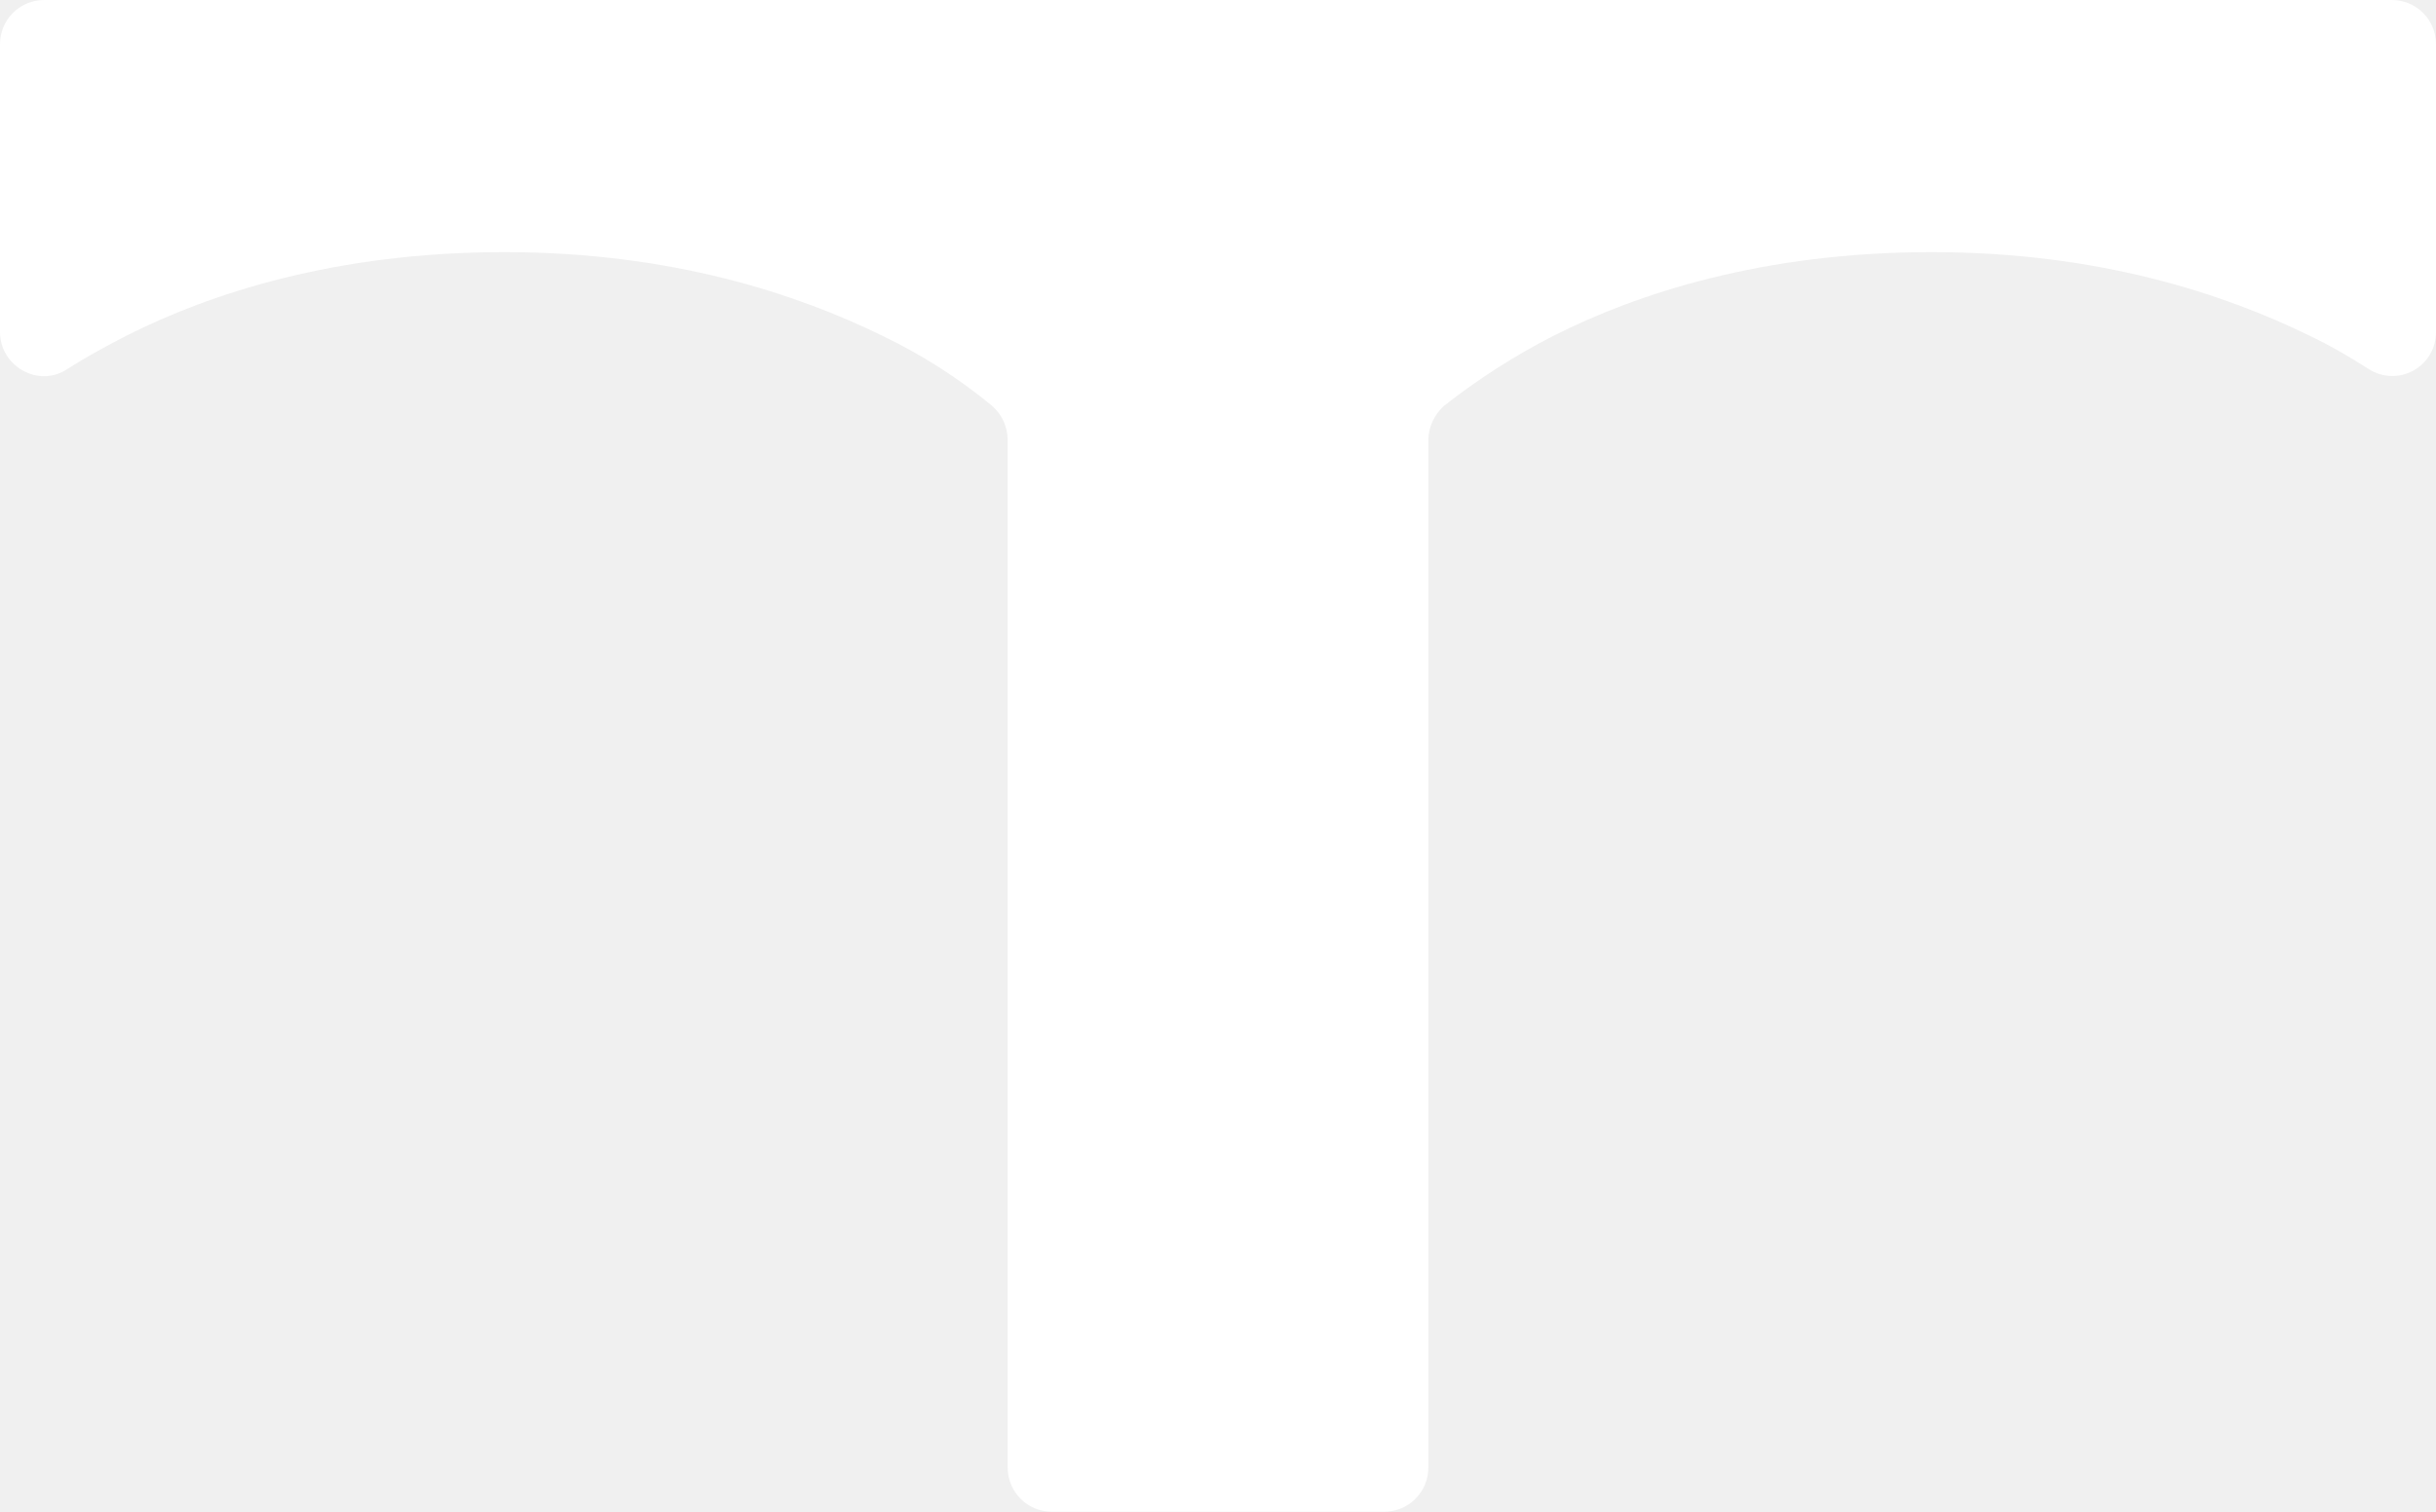
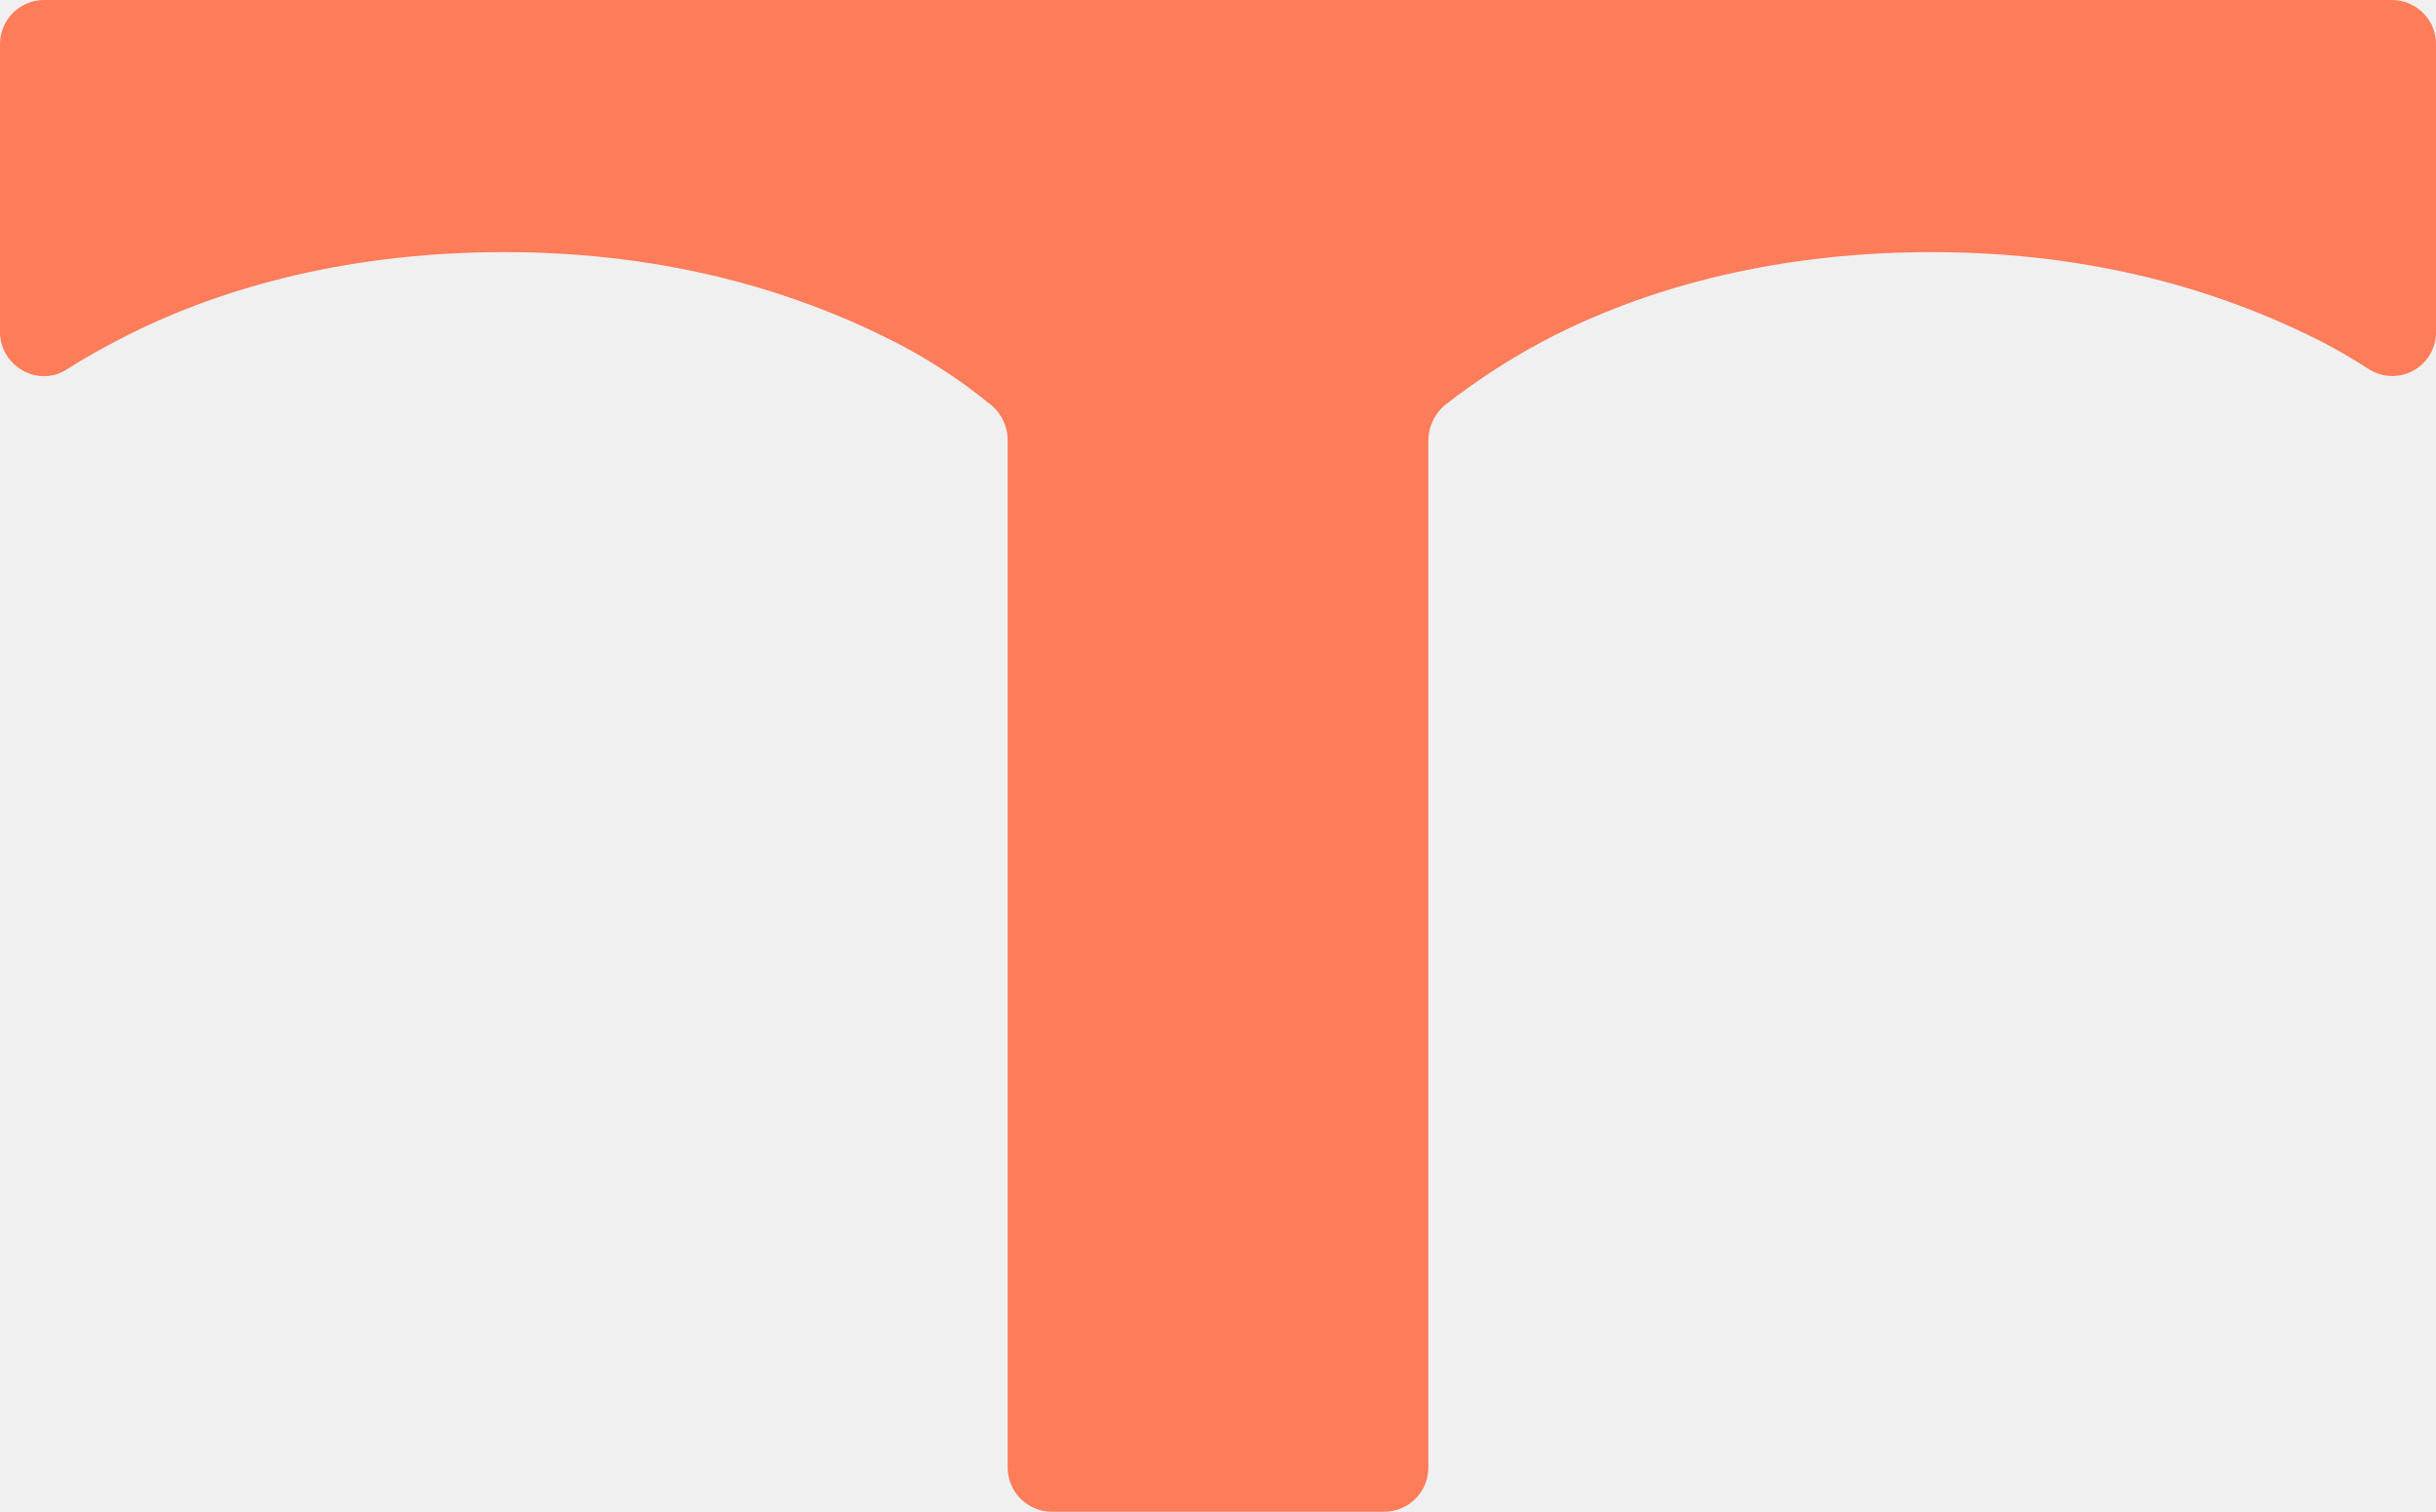
- <svg xmlns="http://www.w3.org/2000/svg" width="29" height="18" fill="#ffffff">
-   <path fill="#fff" d="M0 .528v3.424c0 .41.457.668.797.445.2-.129.434-.258.704-.398.997-.505 2.498-.997 4.503-.997s3.495.504 4.503.997a6.4 6.4 0 0 1 1.302.832.54.54 0 0 1 .187.41v12.231c0 .293.235.528.528.528h3.952a.525.525 0 0 0 .528-.528V5.242c0-.153.07-.305.187-.41a8 8 0 0 1 1.302-.833c.997-.505 2.498-.997 4.503-.997s3.495.504 4.503.997c.27.129.504.27.704.398A.52.52 0 0 0 29 3.952V.528A.525.525 0 0 0 28.472 0H.528A.525.525 0 0 0 0 .528" />
+ <svg xmlns="http://www.w3.org/2000/svg" width="29" height="18">
+   <path fill="#fd7c5a" d="M0 .528v3.424c0 .41.457.668.797.445.2-.129.434-.258.704-.398.997-.505 2.498-.997 4.503-.997s3.495.504 4.503.997a6.4 6.4 0 0 1 1.302.832.54.54 0 0 1 .187.41v12.231c0 .293.235.528.528.528h3.952a.525.525 0 0 0 .528-.528V5.242c0-.153.07-.305.187-.41a8 8 0 0 1 1.302-.833c.997-.505 2.498-.997 4.503-.997s3.495.504 4.503.997c.27.129.504.27.704.398A.52.52 0 0 0 29 3.952V.528A.525.525 0 0 0 28.472 0H.528A.525.525 0 0 0 0 .528" />
</svg>
